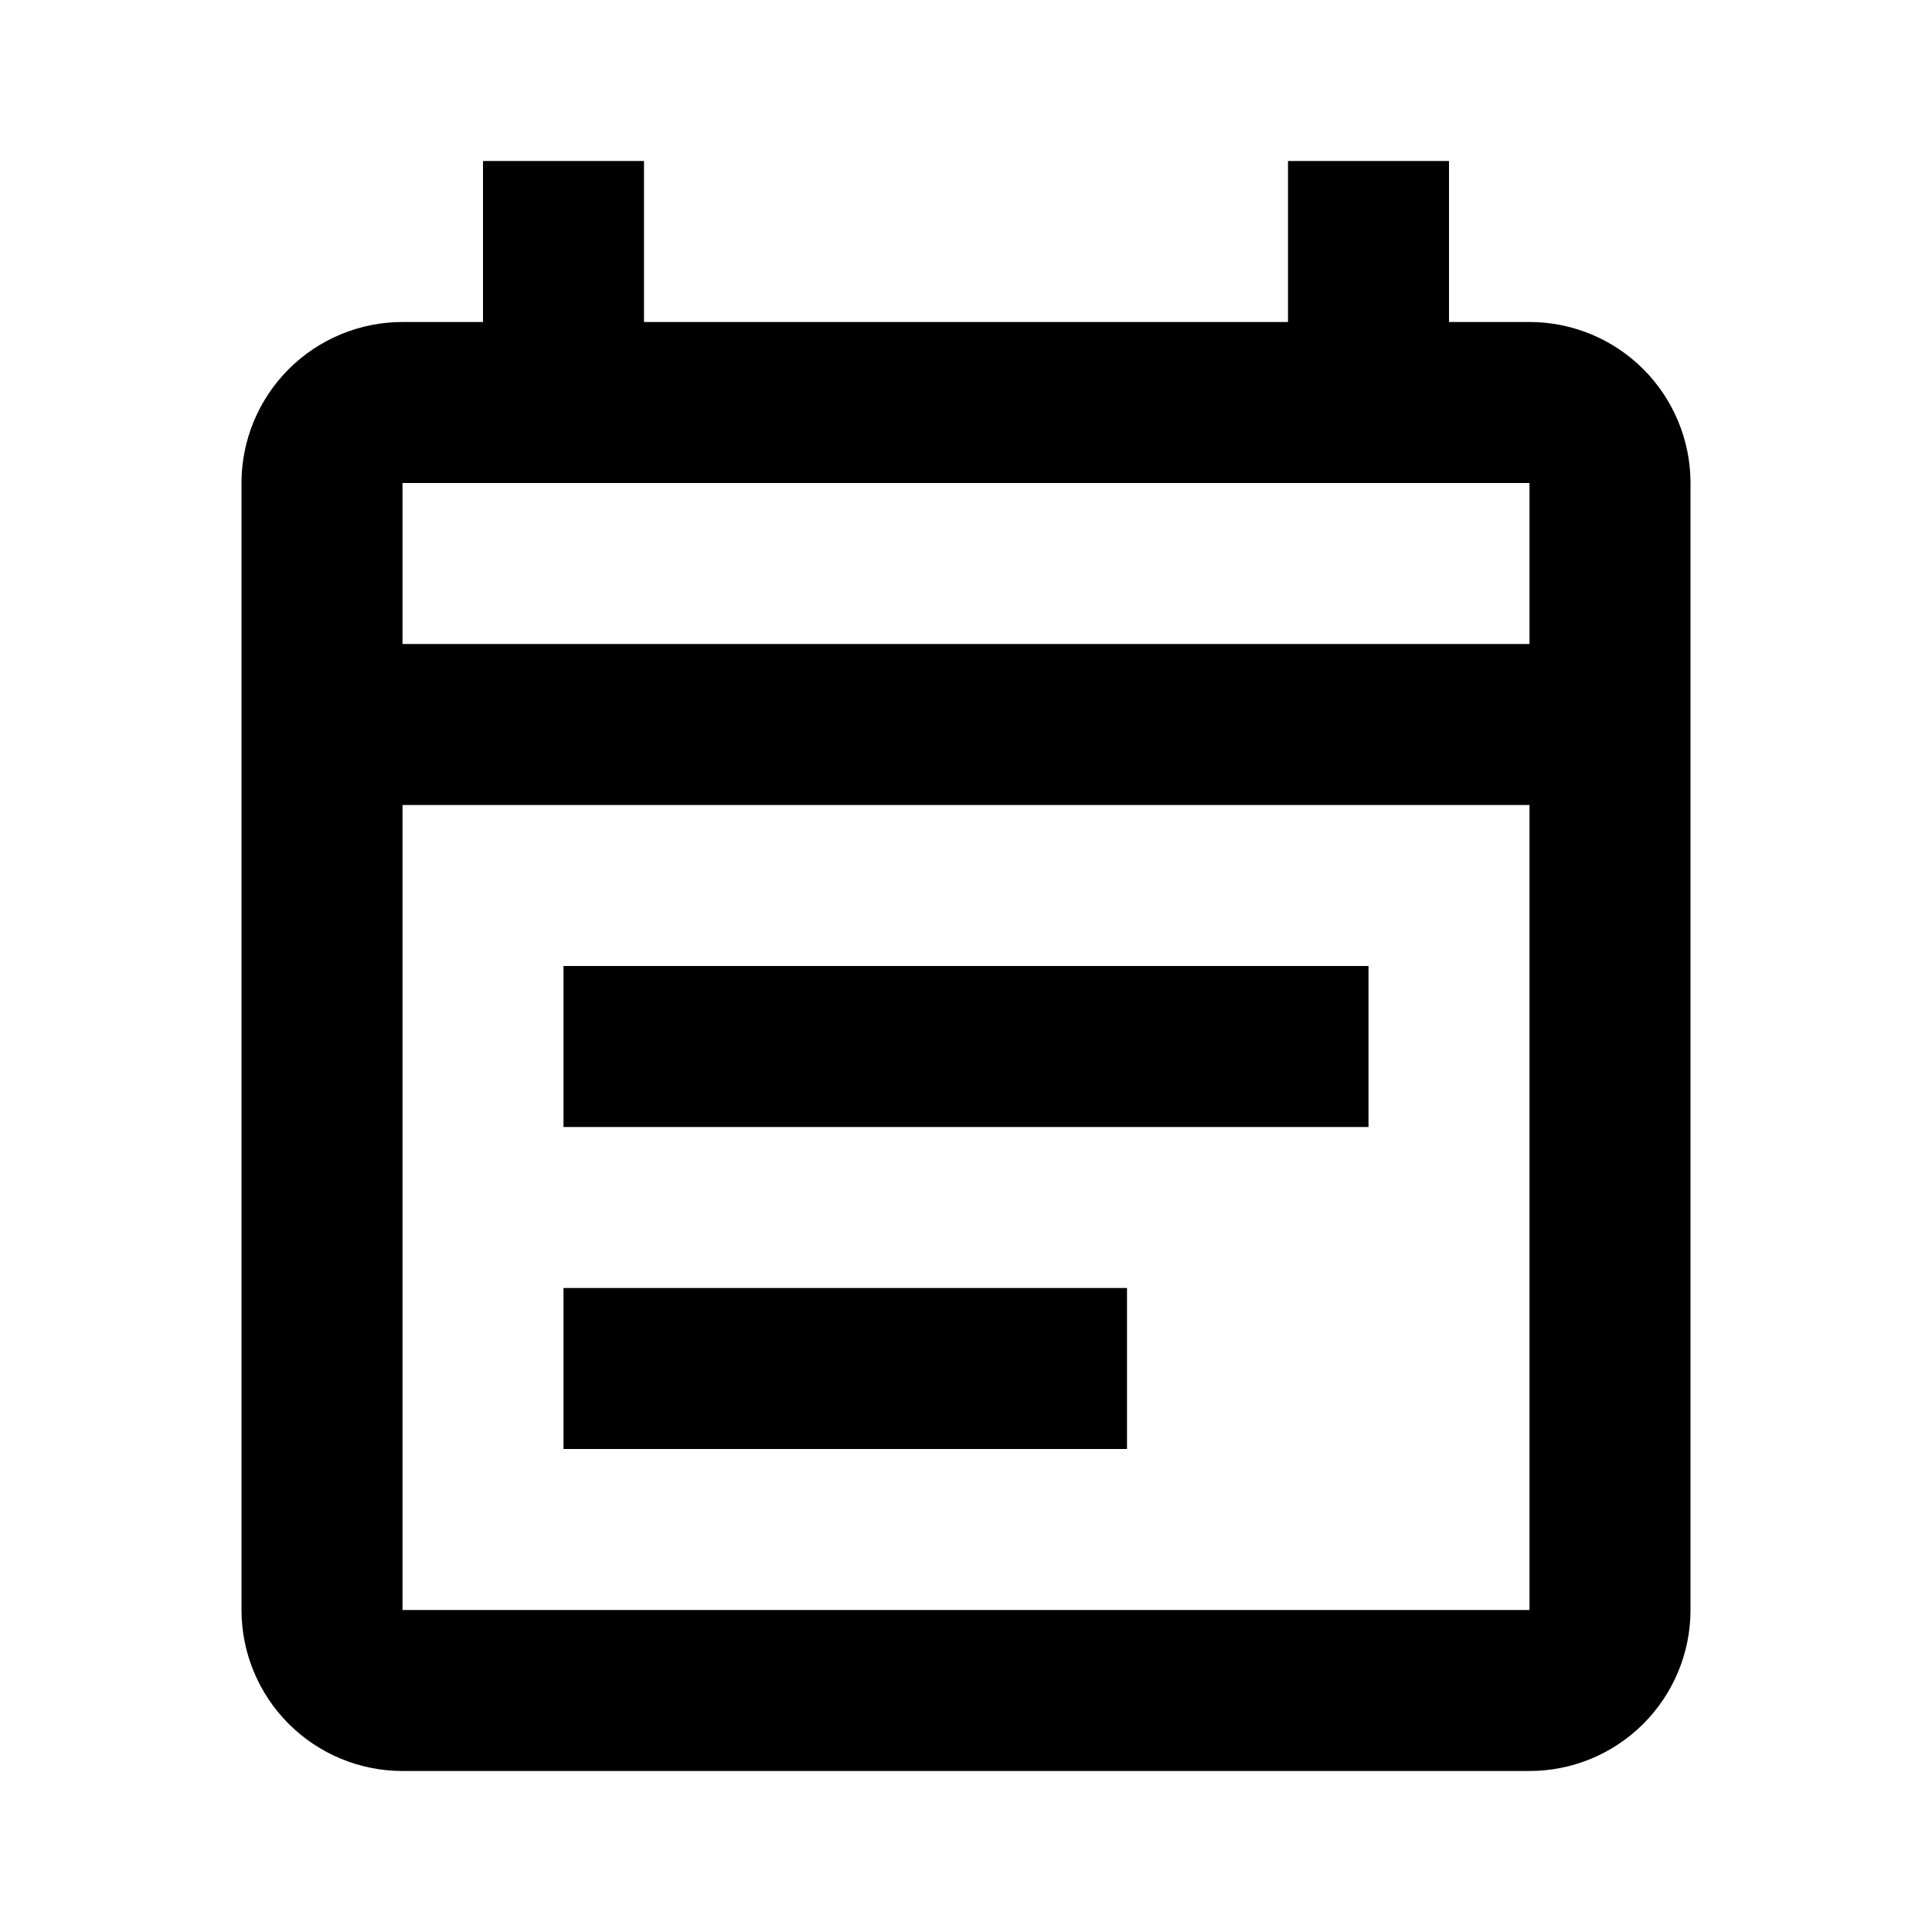
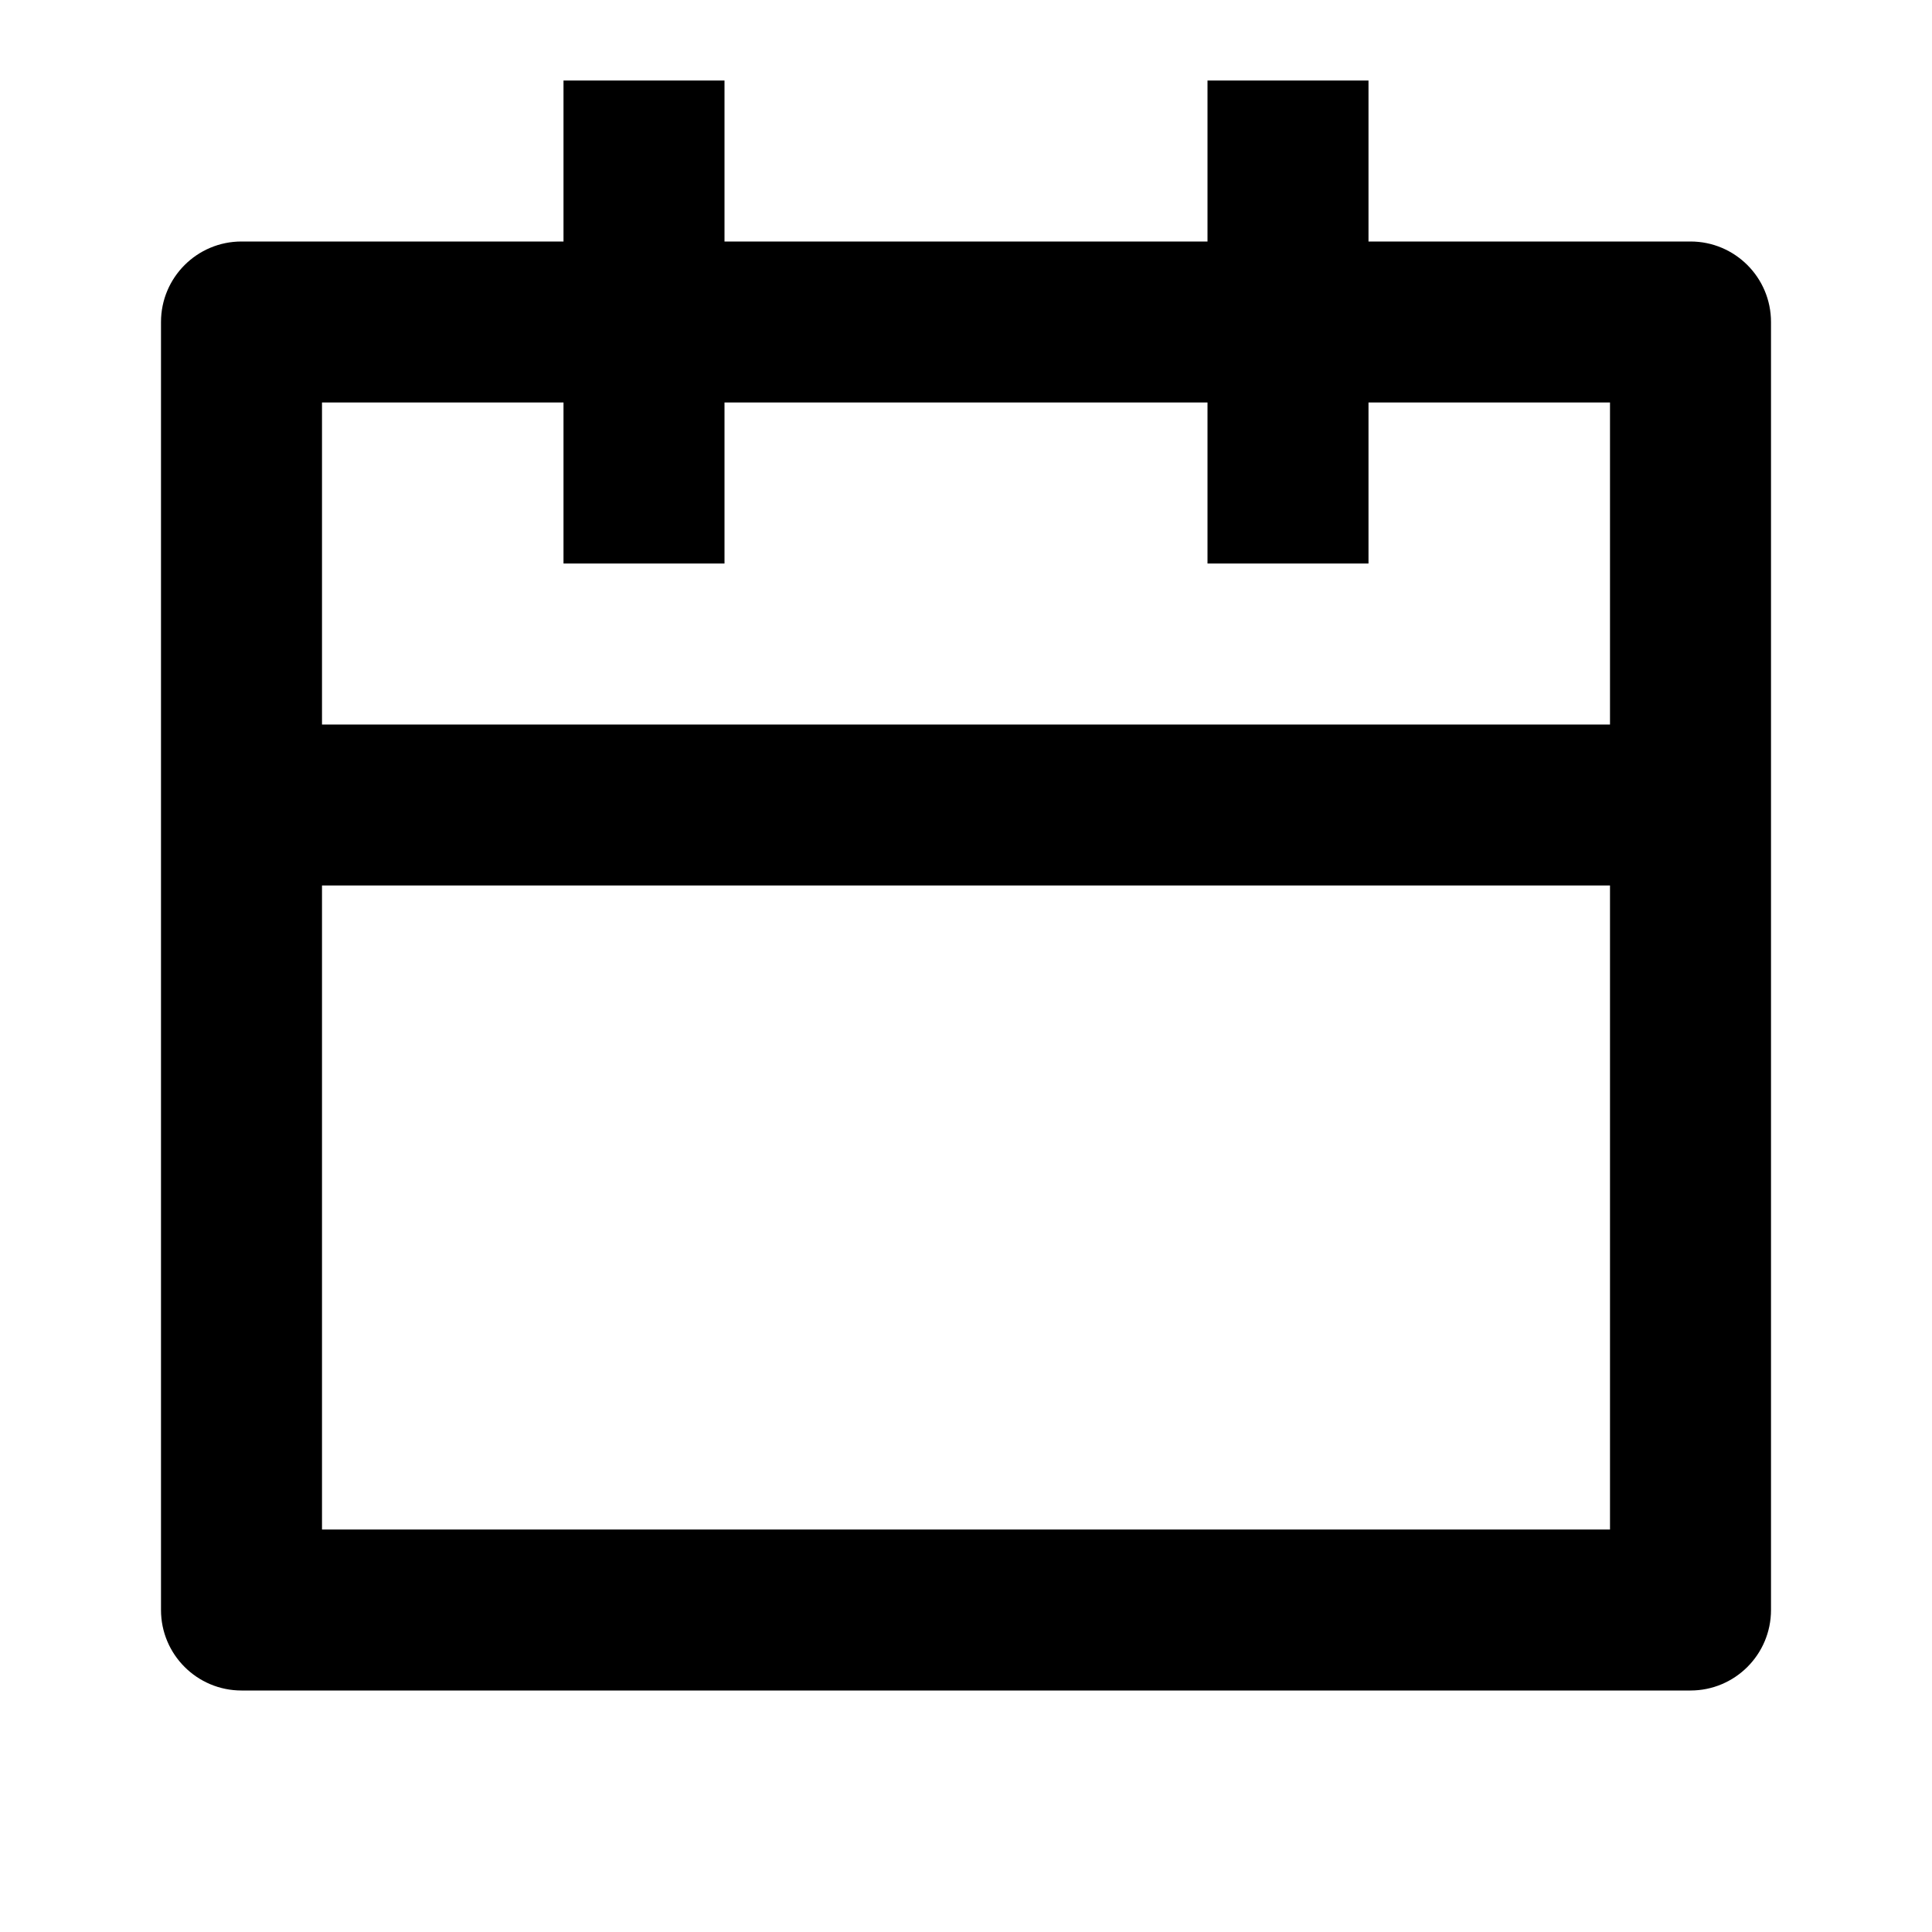
<svg xmlns="http://www.w3.org/2000/svg" width="24" height="24" version="1.1" viewBox="0 0 24 24">
-   <path d="M19 4H18V2H16V4H8V2H6V4H5C4.47 4 3.961 4.211 3.586 4.586C3.211 4.961 3 5.47 3 6V20C3 20.53 3.211 21.039 3.586 21.414C3.961 21.789 4.47 22 5 22H19C19.53 22 20.039 21.789 20.414 21.414C20.789 21.039 21 20.53 21 20V6C21 5.47 20.789 4.961 20.414 4.586C20.039 4.211 19.53 4 19 4V4ZM19 20H5V10H19V20ZM5 8V6H19V8H5ZM7 12H17V14H7V12ZM7 16H14V18H7V16Z" />
+   <path d="M17 3h4a1 1 0 0 1 1 1v16a1 1 0 0 1-1 1H3a1 1 0 0 1-1-1V4a1 1 0 0 1 1-1h4V1h2v2h6V1h2v2zm-2 2H9v2H7V5H4v4h16V5h-3v2h-2V5zm5 6H4v8h16v-8z" />
</svg>
